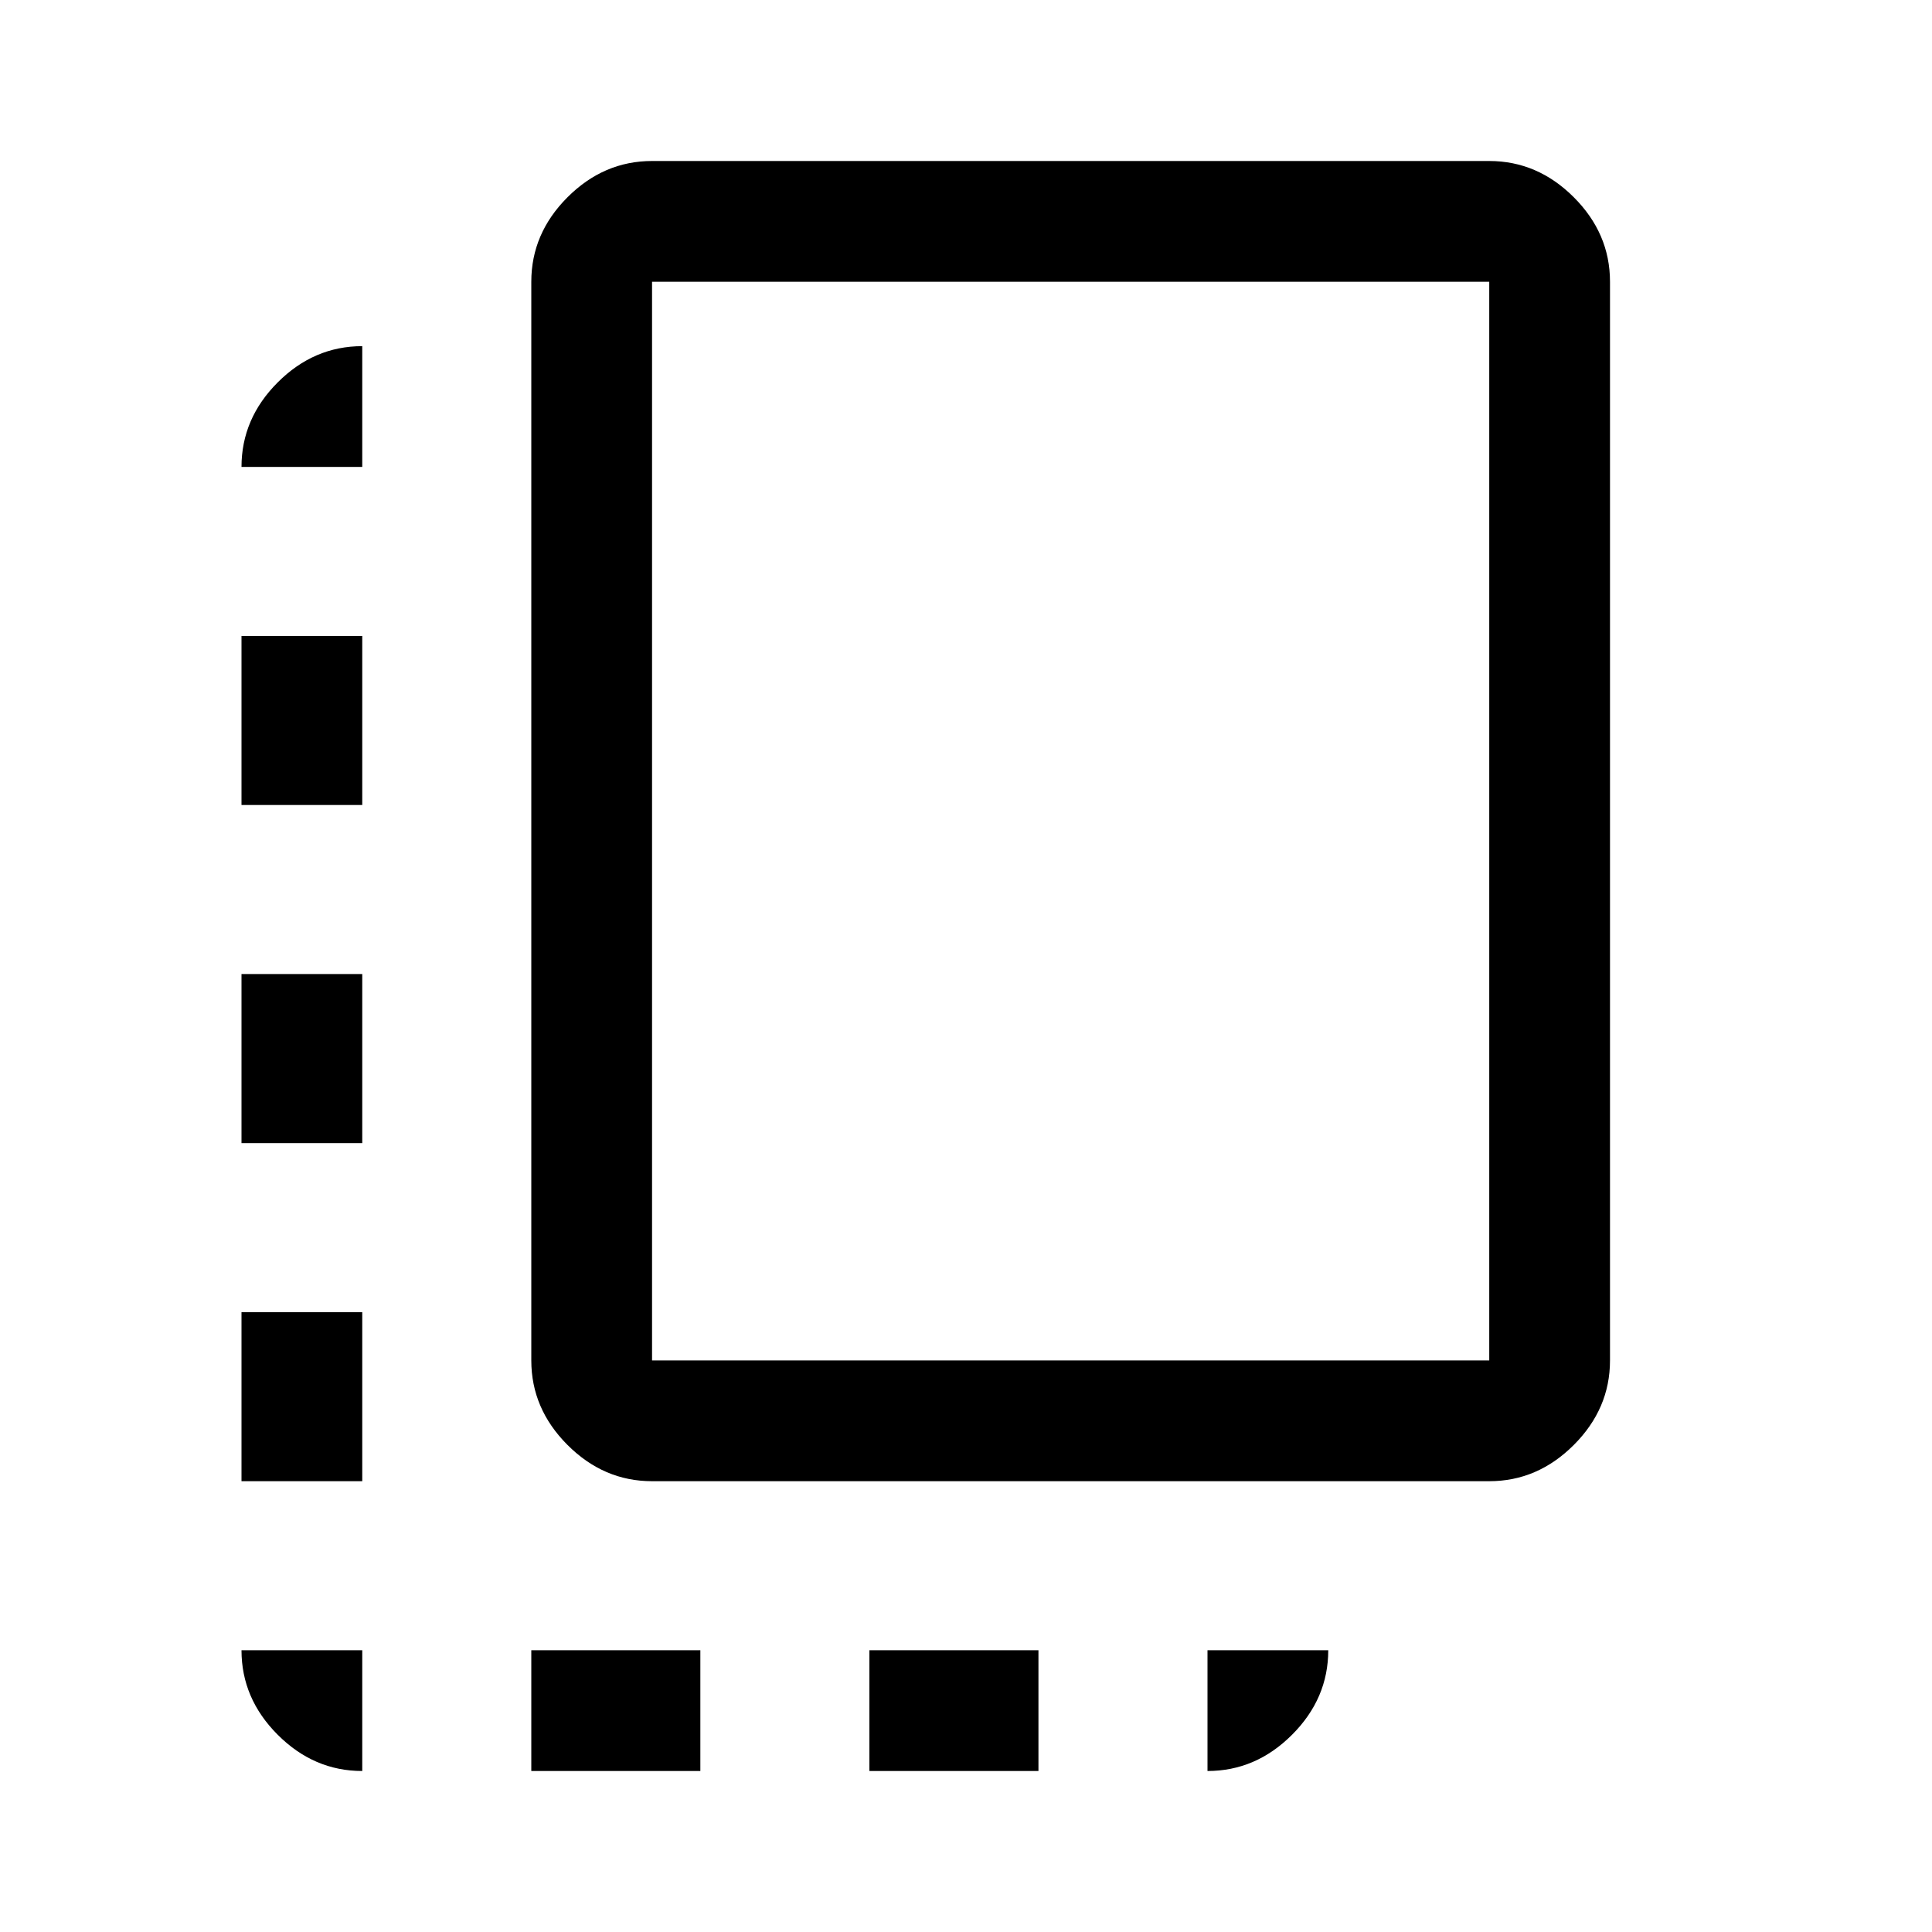
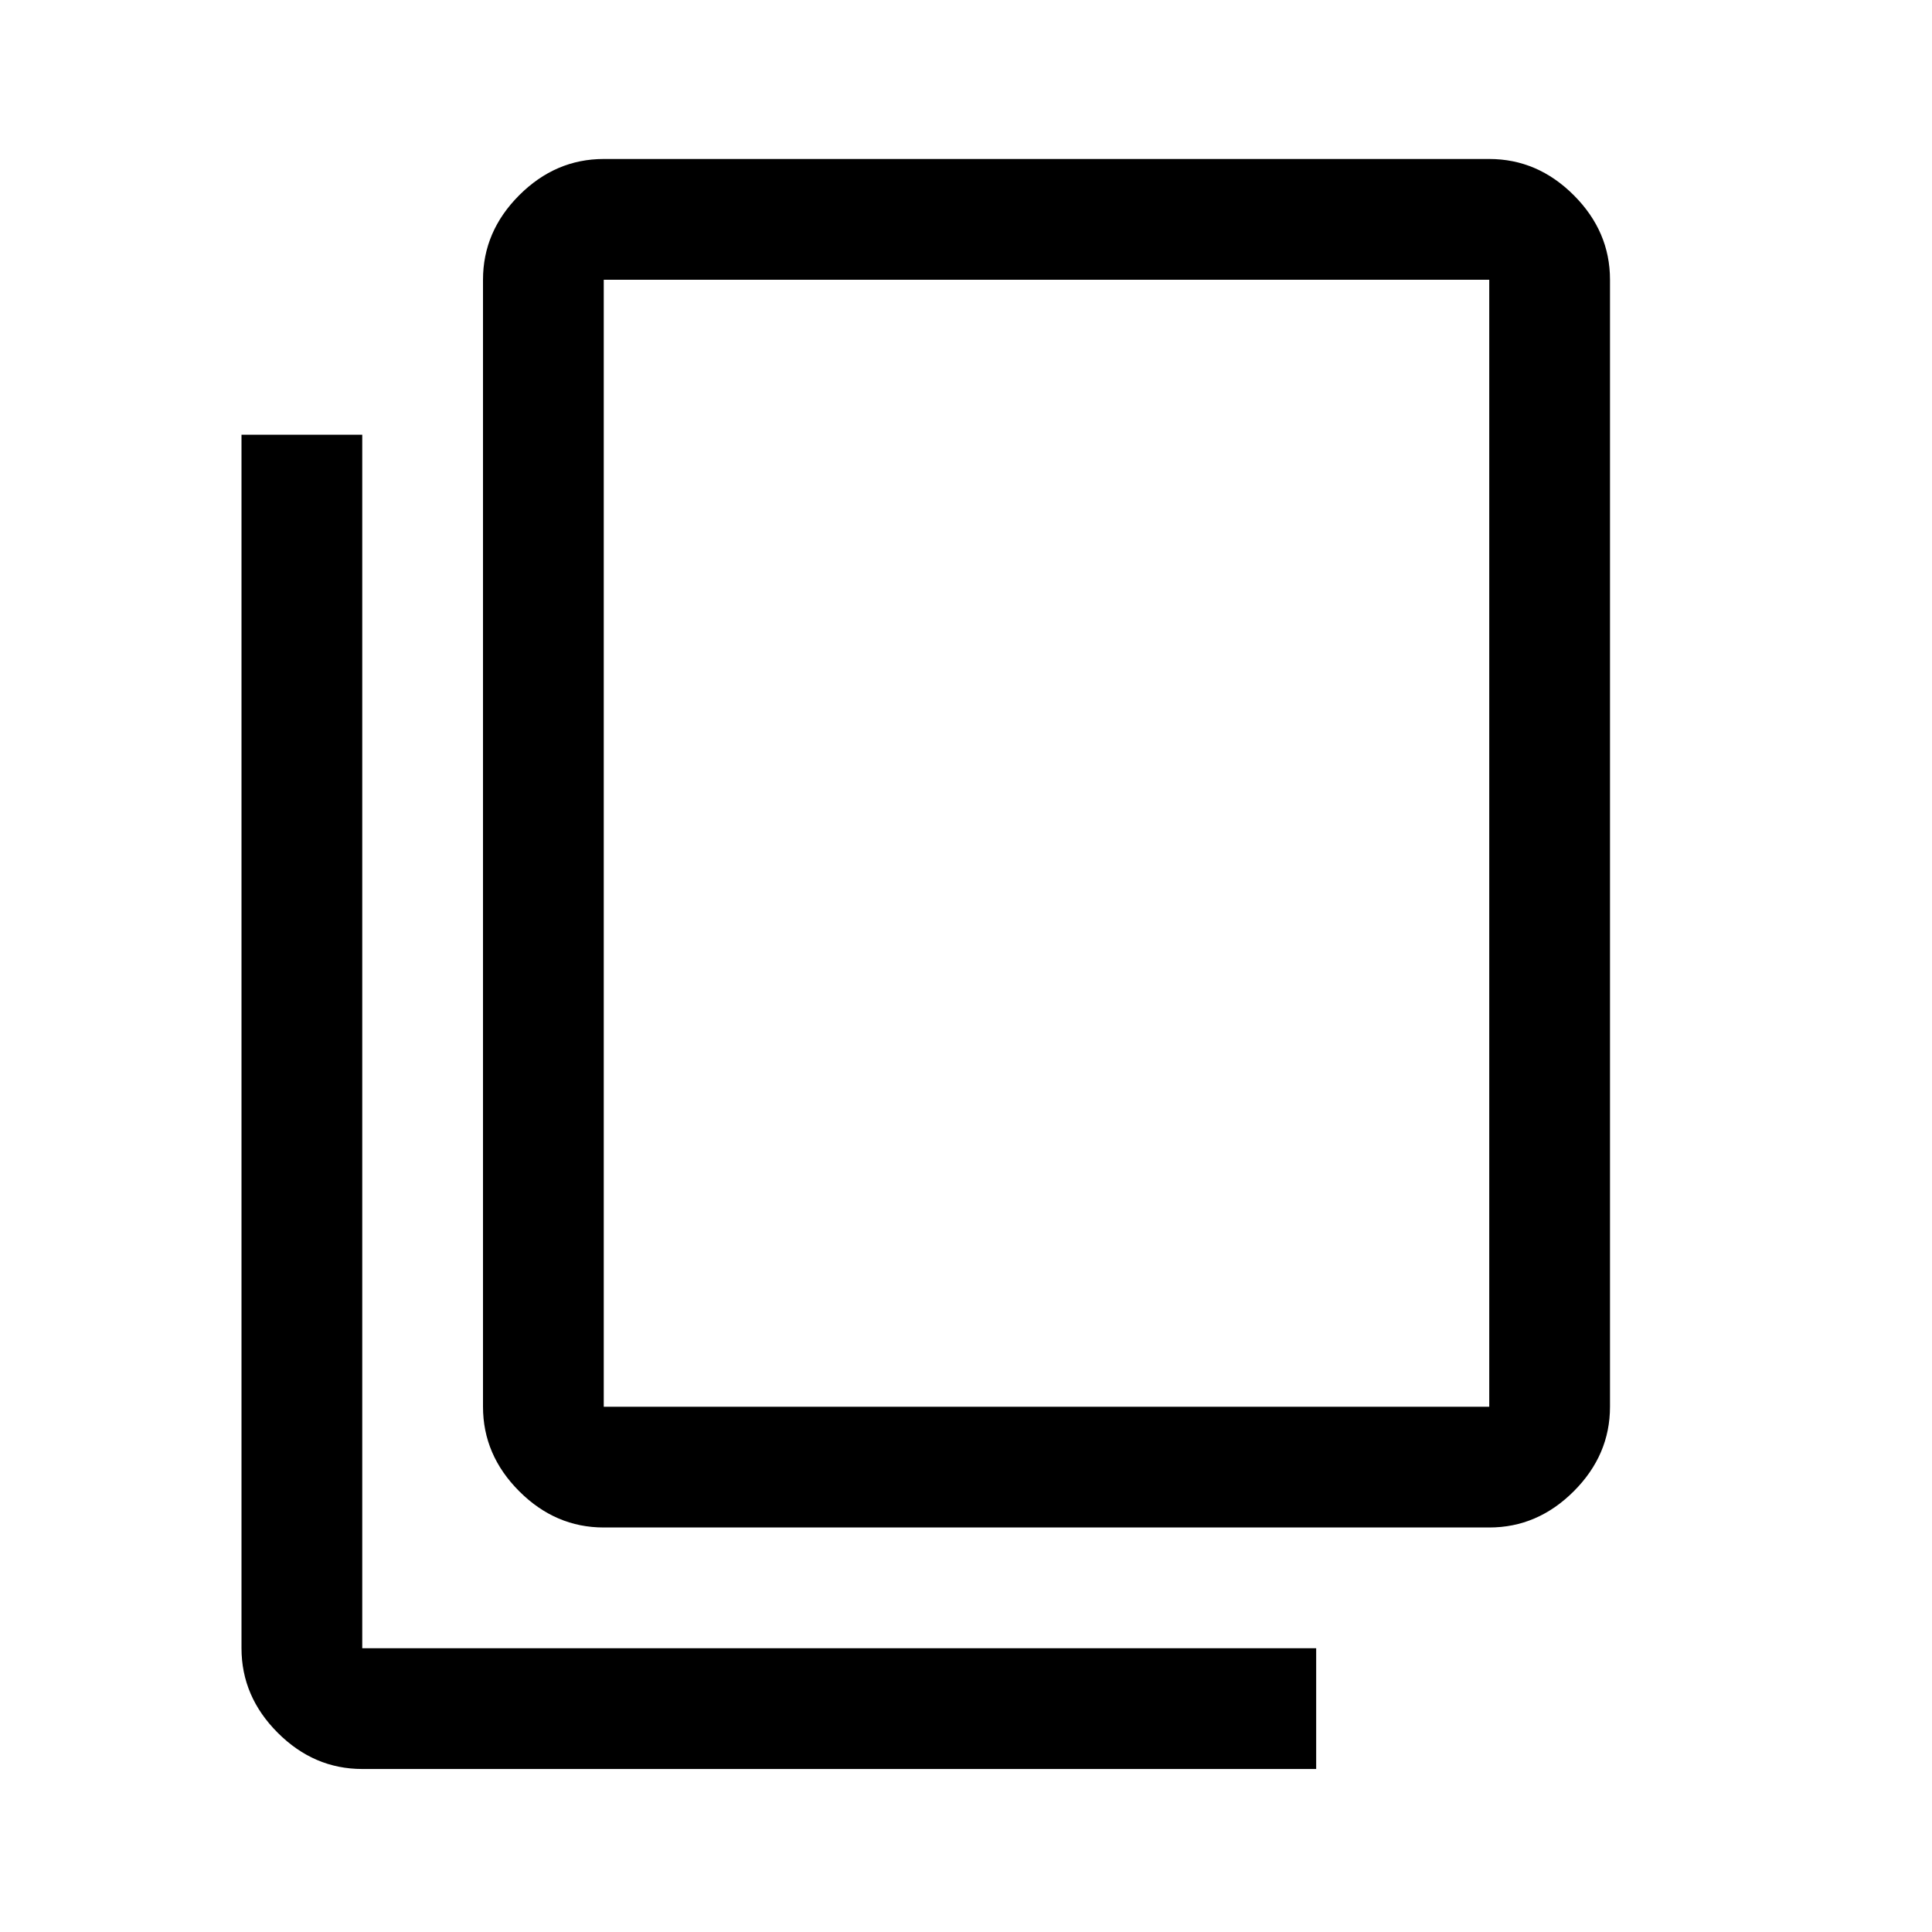
<svg xmlns="http://www.w3.org/2000/svg" height="48" width="48">
-   <path d="M9 44q-1.2 0-2.1-.9Q6 42.2 6 41h3Zm-3-7.2v-4.2h3v4.2Zm0-8.4v-4.2h3v4.2ZM6 20v-4.2h3V20Zm0-8.4q0-1.2.9-2.1.9-.9 2.1-.9v3ZM13.2 44v-3h4.2v3Zm3-7.2q-1.2 0-2.1-.9-.9-.9-.9-2.1V7q0-1.2.9-2.1.9-.9 2.1-.9H37q1.2 0 2.1.9.9.9.9 2.1v26.8q0 1.2-.9 2.1-.9.9-2.1.9Zm0-3H37V7H16.2v26.8ZM21.6 44v-3h4.2v3Zm8.4 0v-3h3q0 1.2-.9 2.1-.9.9-2.1.9Z" />
+   <path d="M9 43.95q-1.2 0-2.1-.9-.9-.9-.9-2.1V10.8h3v30.15h23.7v3Zm6-6q-1.2 0-2.1-.9-.9-.9-.9-2.1v-28q0-1.2.9-2.1.9-.9 2.1-.9h22q1.2 0 2.1.9.9.9.9 2.1v28q0 1.2-.9 2.1-.9.9-2.1.9Zm0-3h22v-28H15v28Zm0 0v-28 28Z" />
</svg>
